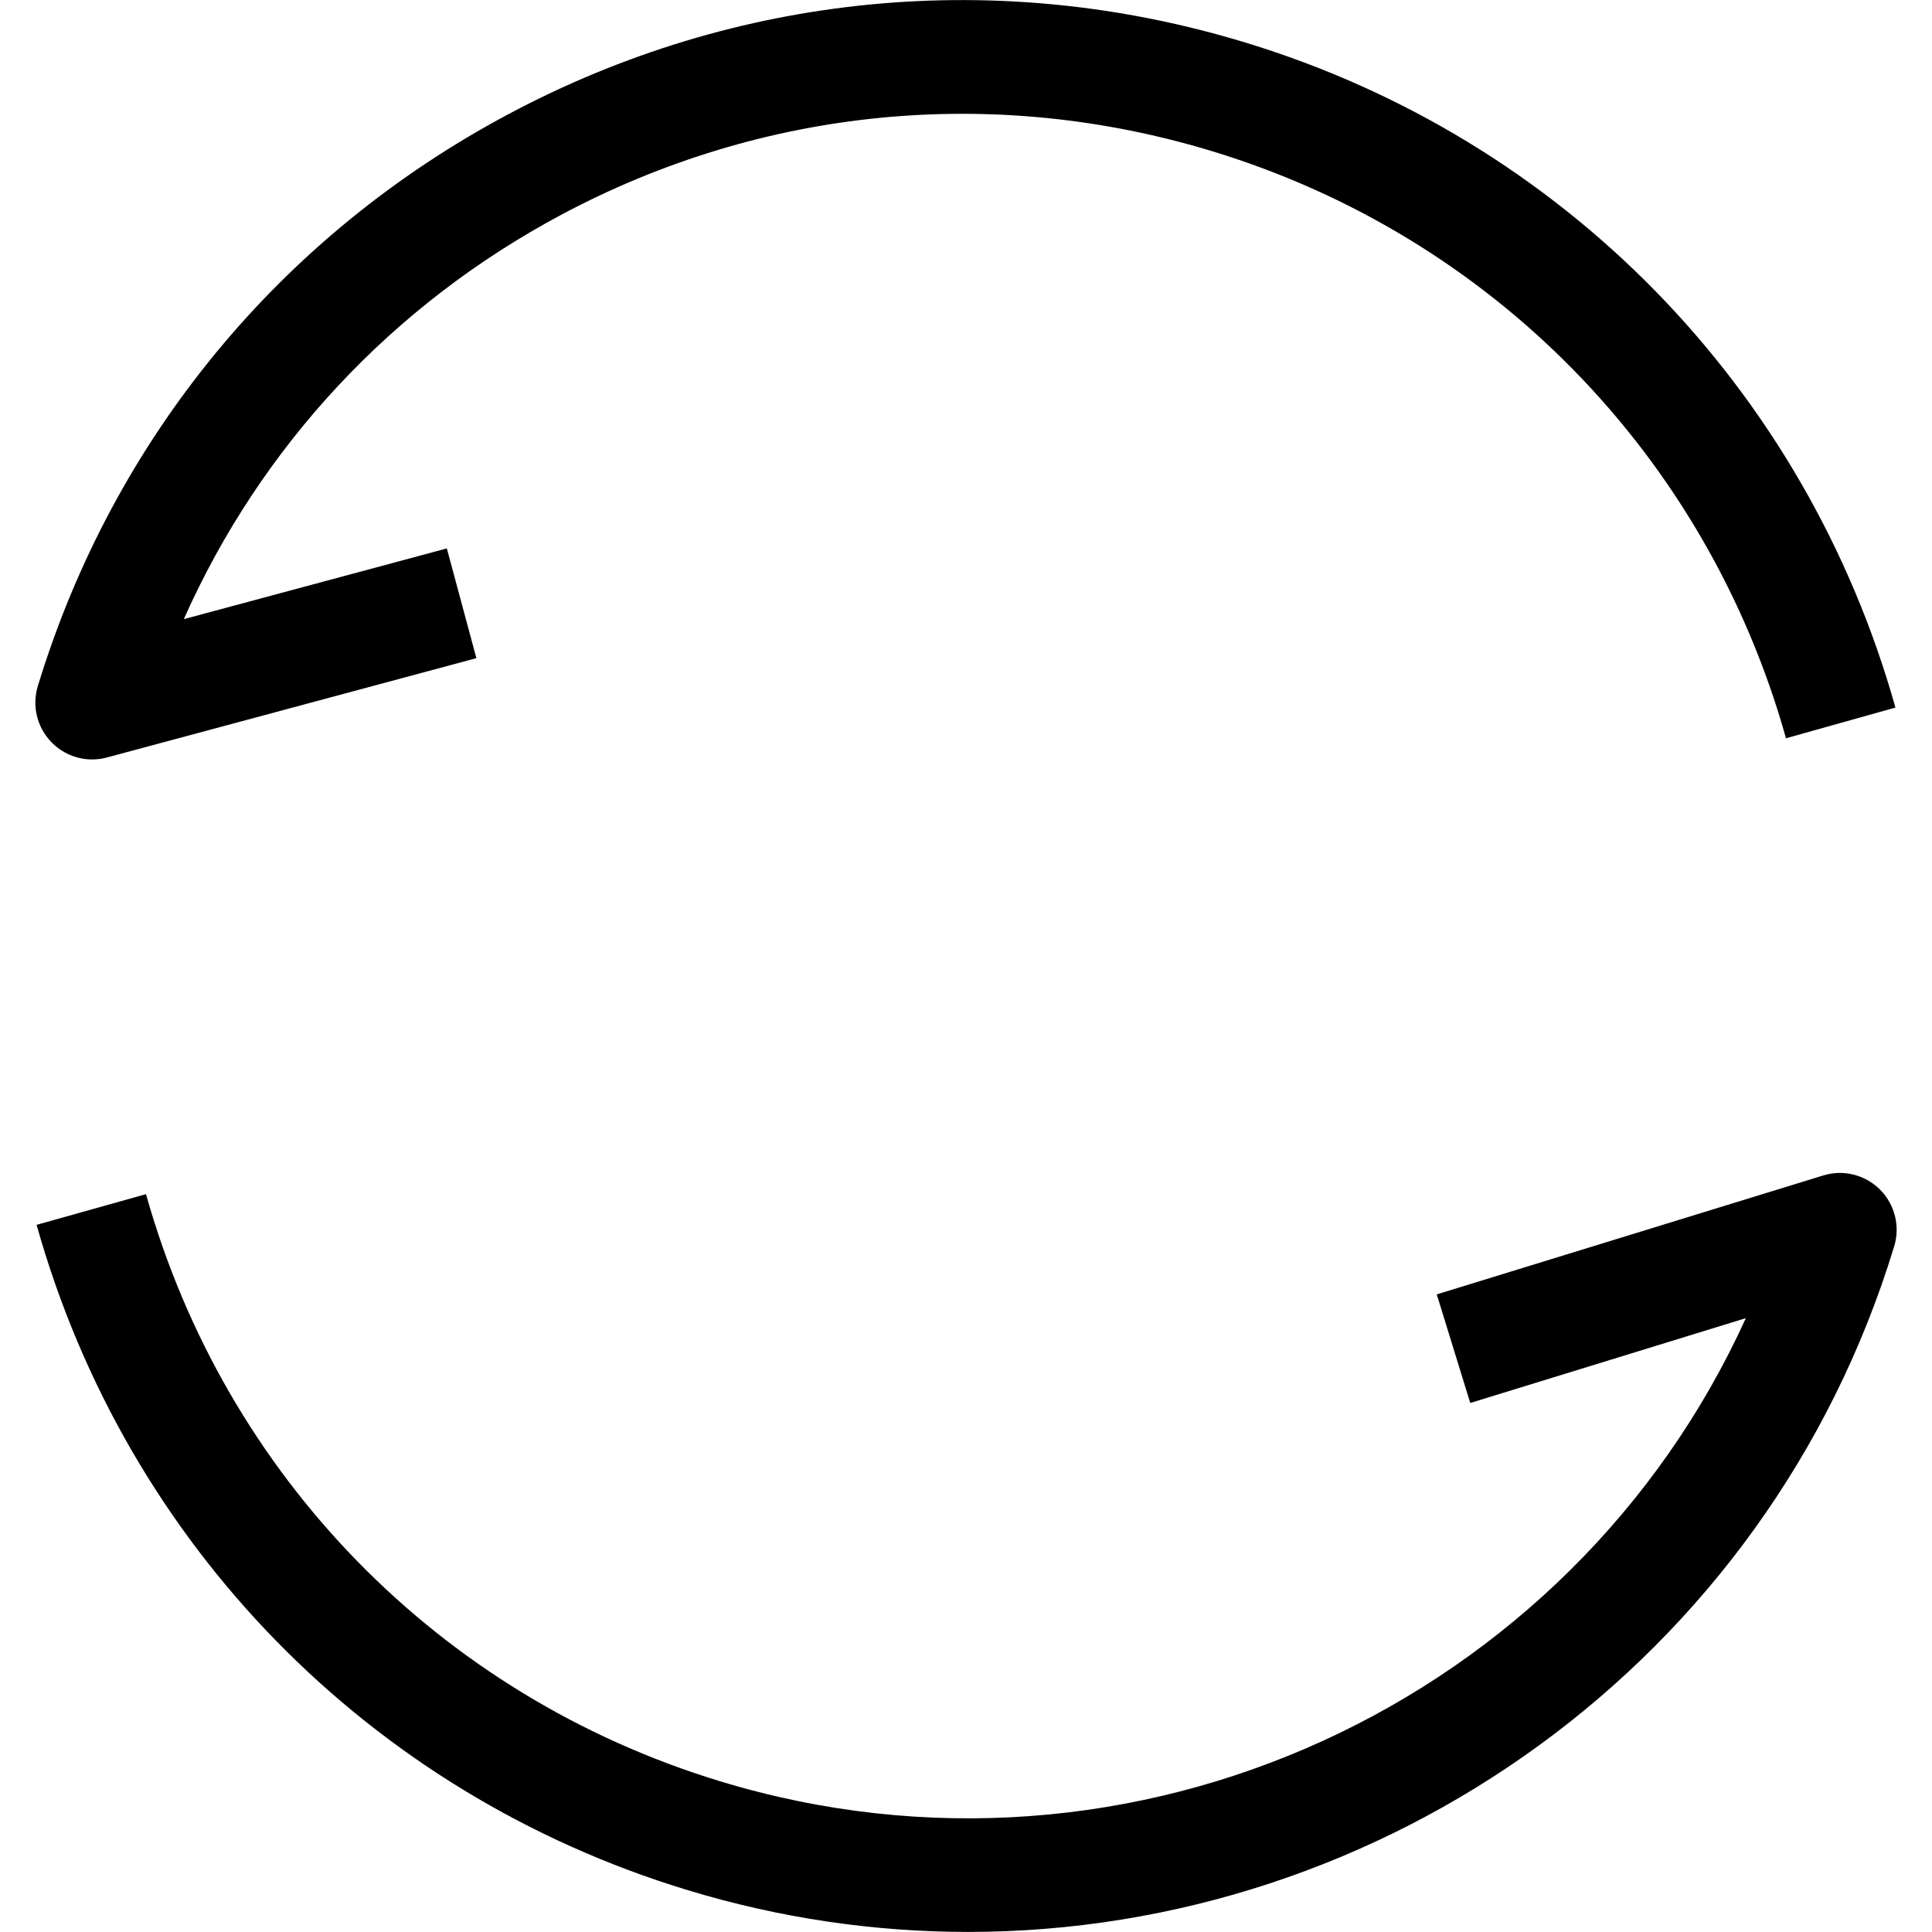
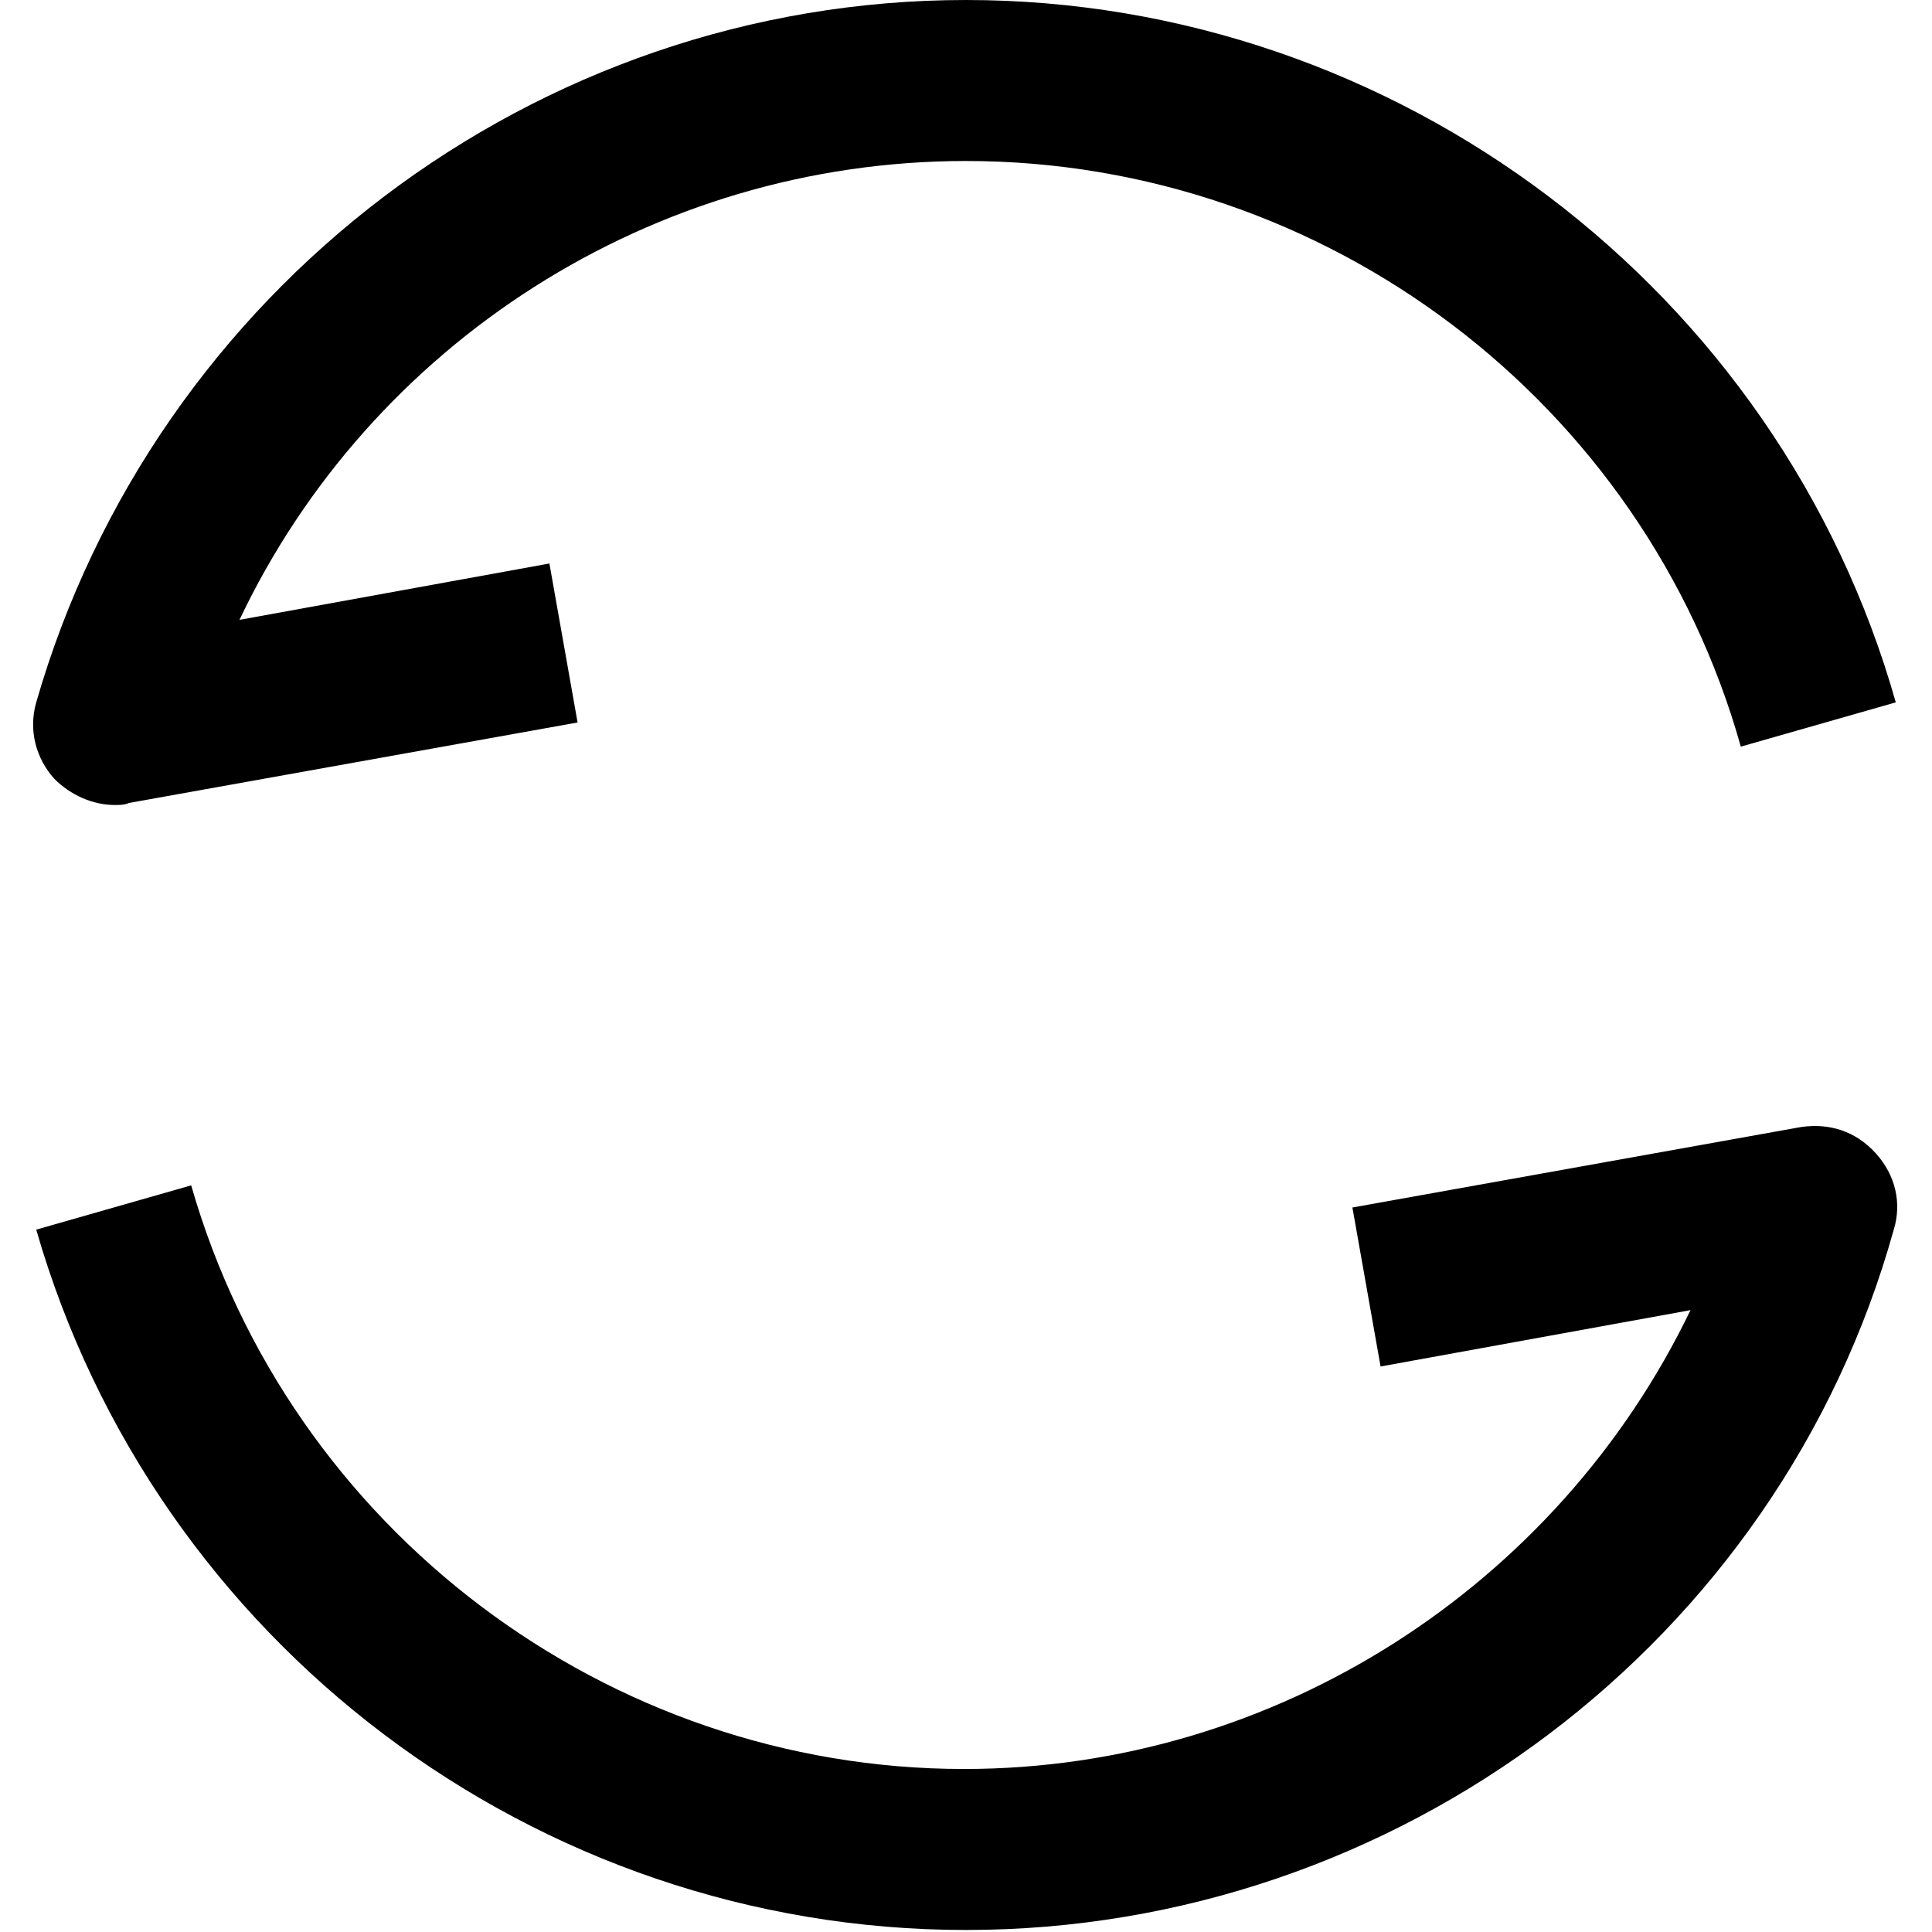
- <svg xmlns="http://www.w3.org/2000/svg" version="1.1" id="Layer_1" x="0px" y="0px" width="512px" height="512px" viewBox="0 0 512 512" style="enable-background:new 0 0 512 512;" xml:space="preserve">
+ <svg xmlns="http://www.w3.org/2000/svg" version="1.1" id="Layer_1" x="0px" y="0px" viewBox="0 0 96 96" enable-background="new 0 0 96 96" xml:space="preserve">
  <g>
-     <g>
-       <path d="M24.423,201.261c-4.021,0-7.937-1.625-10.812-4.594c-3.812-3.927-5.188-9.624-3.583-14.863    c19.957-65.517,64.246-119.337,124.7-151.543C195.184-1.956,264.554-8.684,330.07,11.284    c84.058,25.602,148.429,91.494,172.24,176.229l-28.999,8.135c-20.998-74.798-77.828-132.961-152.032-155.563    c-57.809-17.593-119.034-11.666-172.405,16.76C103.938,80.79,69.107,118.277,48.713,164.076l69.704-18.738l7.833,29.082    l-97.91,26.321C27.048,201.094,25.735,201.261,24.423,201.261z" />
-     </g>
-     <g>
-       <path d="M256.555,511.981c-24.707,0-49.81-3.594-74.621-11.166C97.877,475.202,33.485,409.331,9.695,324.597l28.997-8.135    c20.999,74.798,77.829,132.939,152.012,155.553c109.743,33.478,225.716-20.937,271.963-122.69l-73.037,22.479l-8.875-28.78    l102.39-31.508c5.312-1.656,11.104-0.209,15.062,3.718c3.938,3.948,5.396,9.729,3.771,15.062    C468.333,440.725,366.423,511.981,256.555,511.981z" />
-     </g>
+     <path d="M5.7,40c-1.1,0-2.2-0.5-3-1.3c-0.9-1-1.3-2.4-0.9-3.8C7.7,14.4,26.6,0,48,0c0,0,0,0,0,0c21.4,0,40.4,14.4,46.2,34.9   l-7.7,2.2C81.7,20,65.9,8,48,8c0,0,0,0,0,0c-15.6,0-29.6,9.1-36.1,22.8l15.4-2.8l1.4,7.9l-22.3,4C6.2,40,5.9,40,5.7,40z" />
+   </g>
+   <g>
+     <path d="M48,95.9C48,95.9,48,95.9,48,95.9c-21.4,0-40.3-14.3-46.2-34.8l7.7-2.2c4.9,17.1,20.7,29,38.4,29c0,0,0,0,0,0   c15.5,0,29.5-9.1,36.1-22.8l-15.4,2.8l-1.4-7.9l22.3-4c1.4-0.2,2.7,0.2,3.7,1.3s1.3,2.5,0.9,3.8C88.4,81.6,69.4,95.9,48,95.9z" />
  </g>
</svg>
